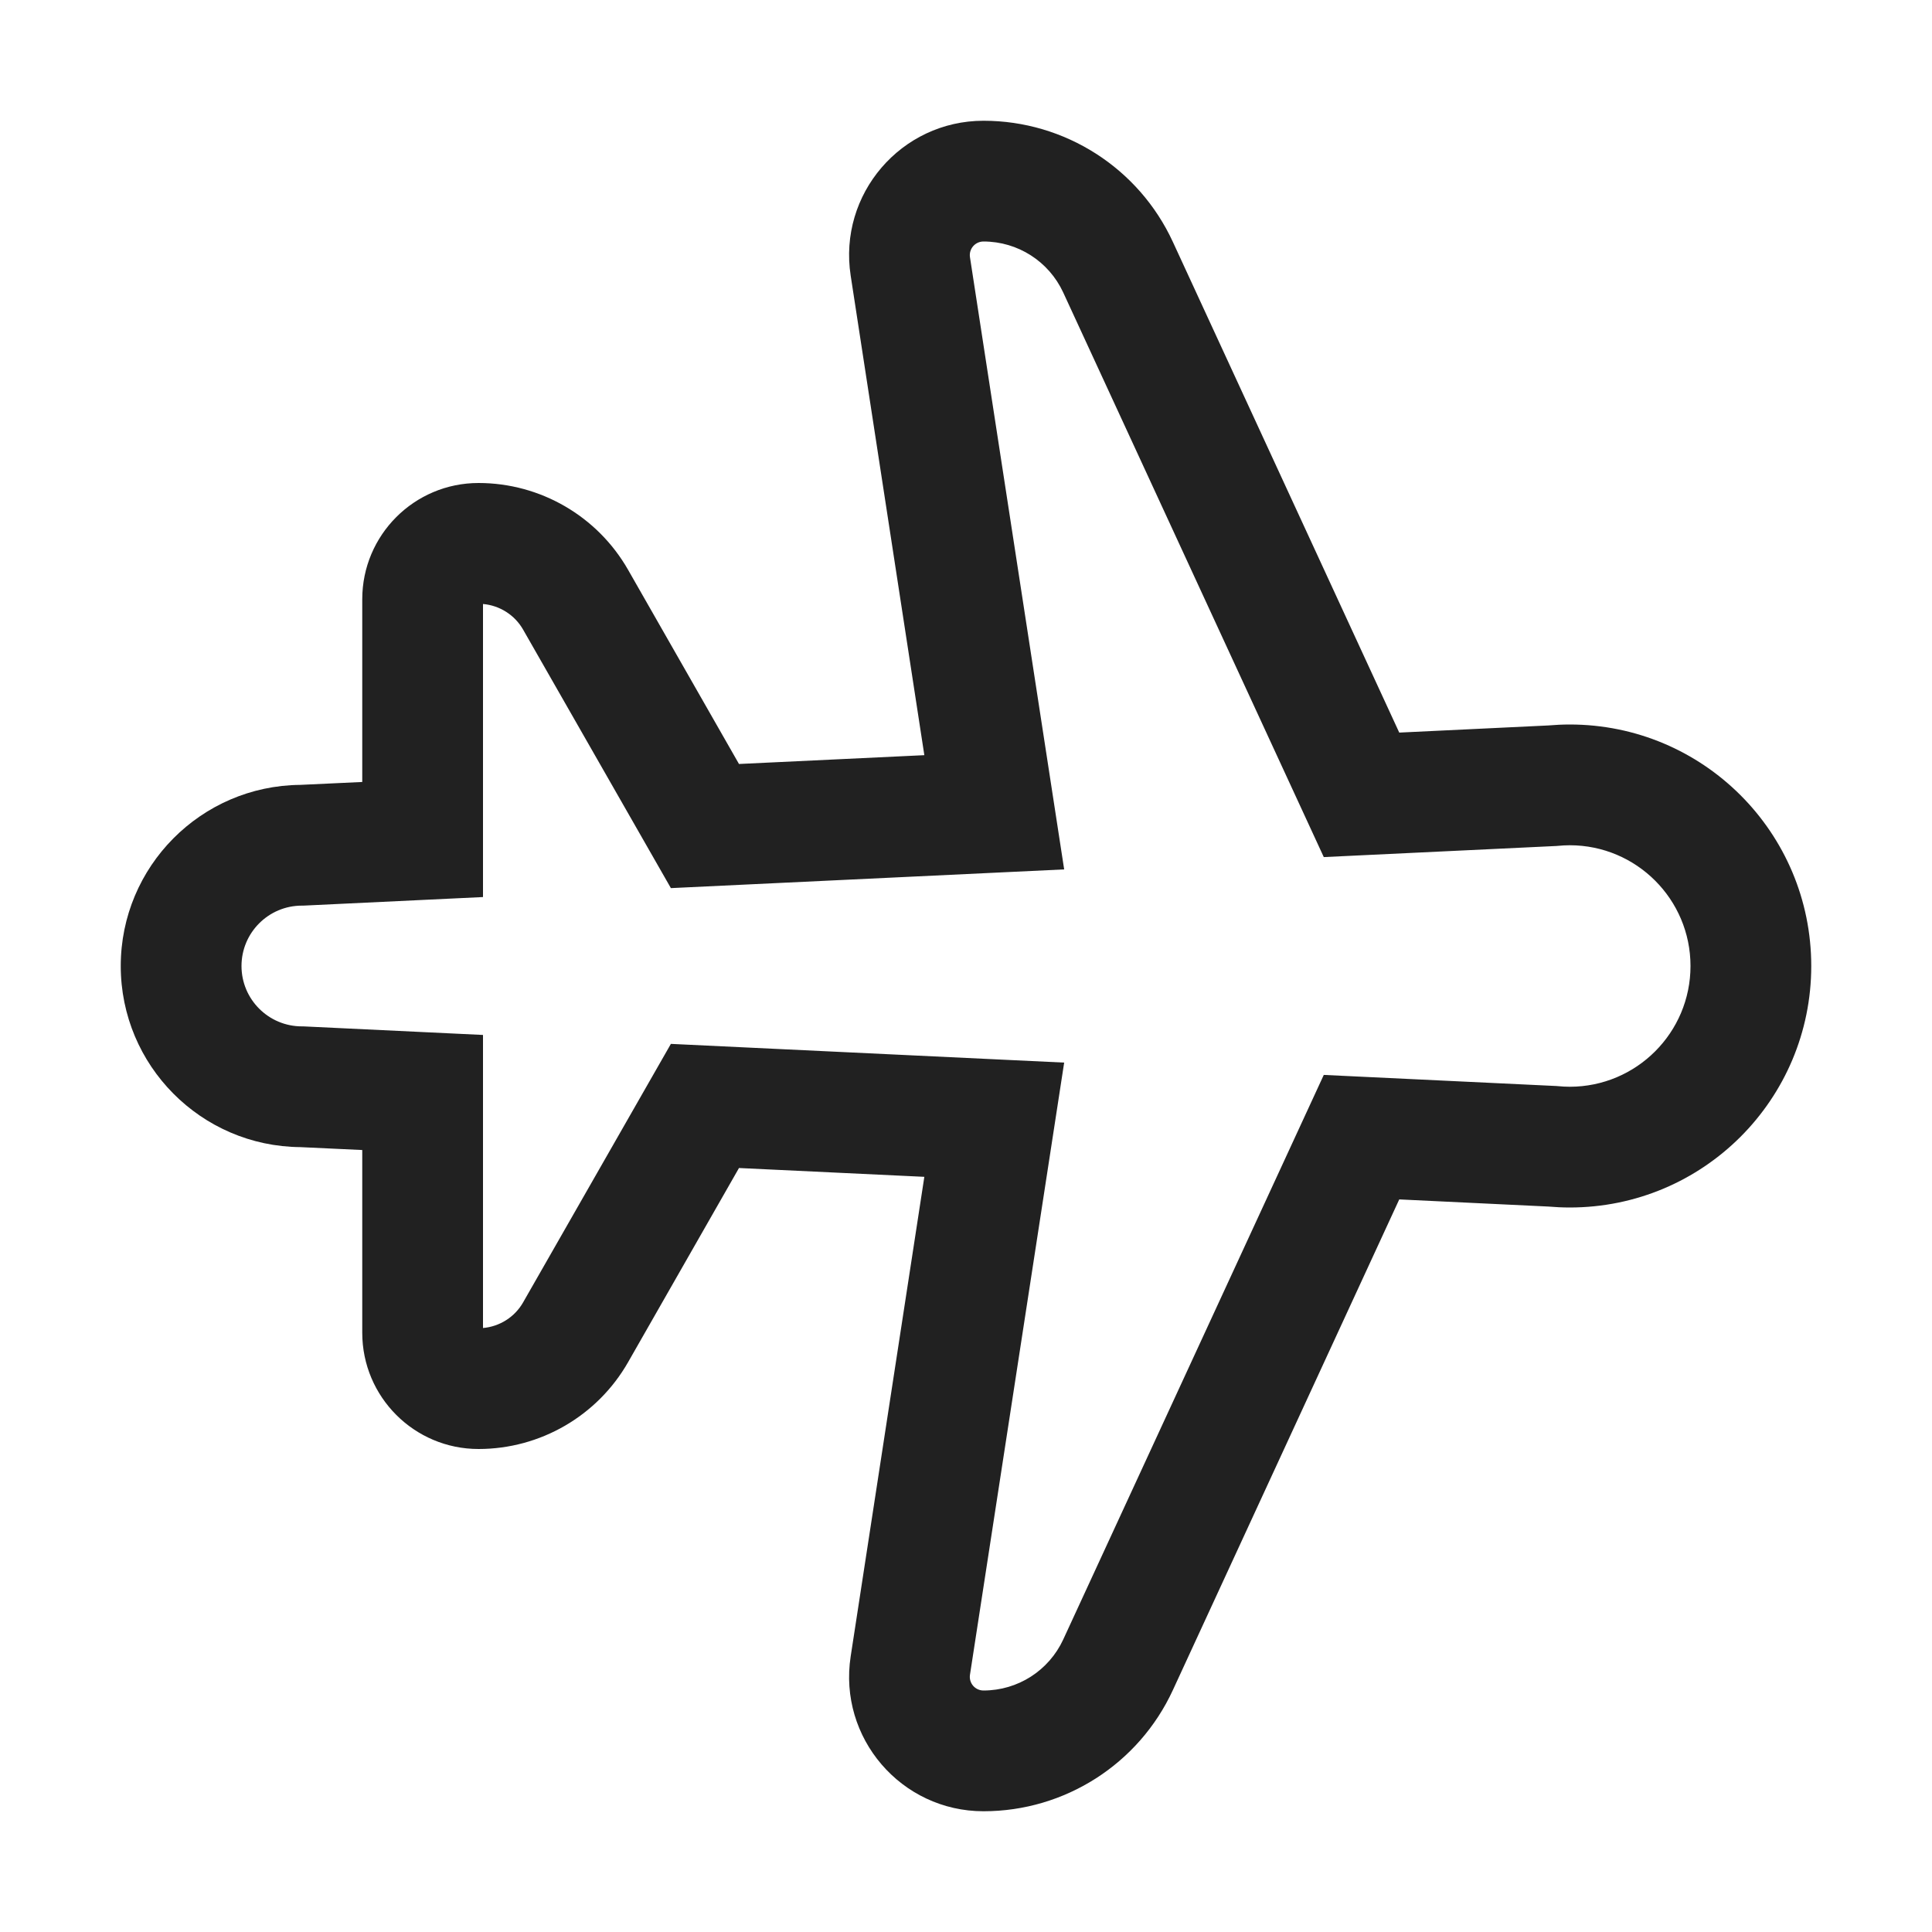
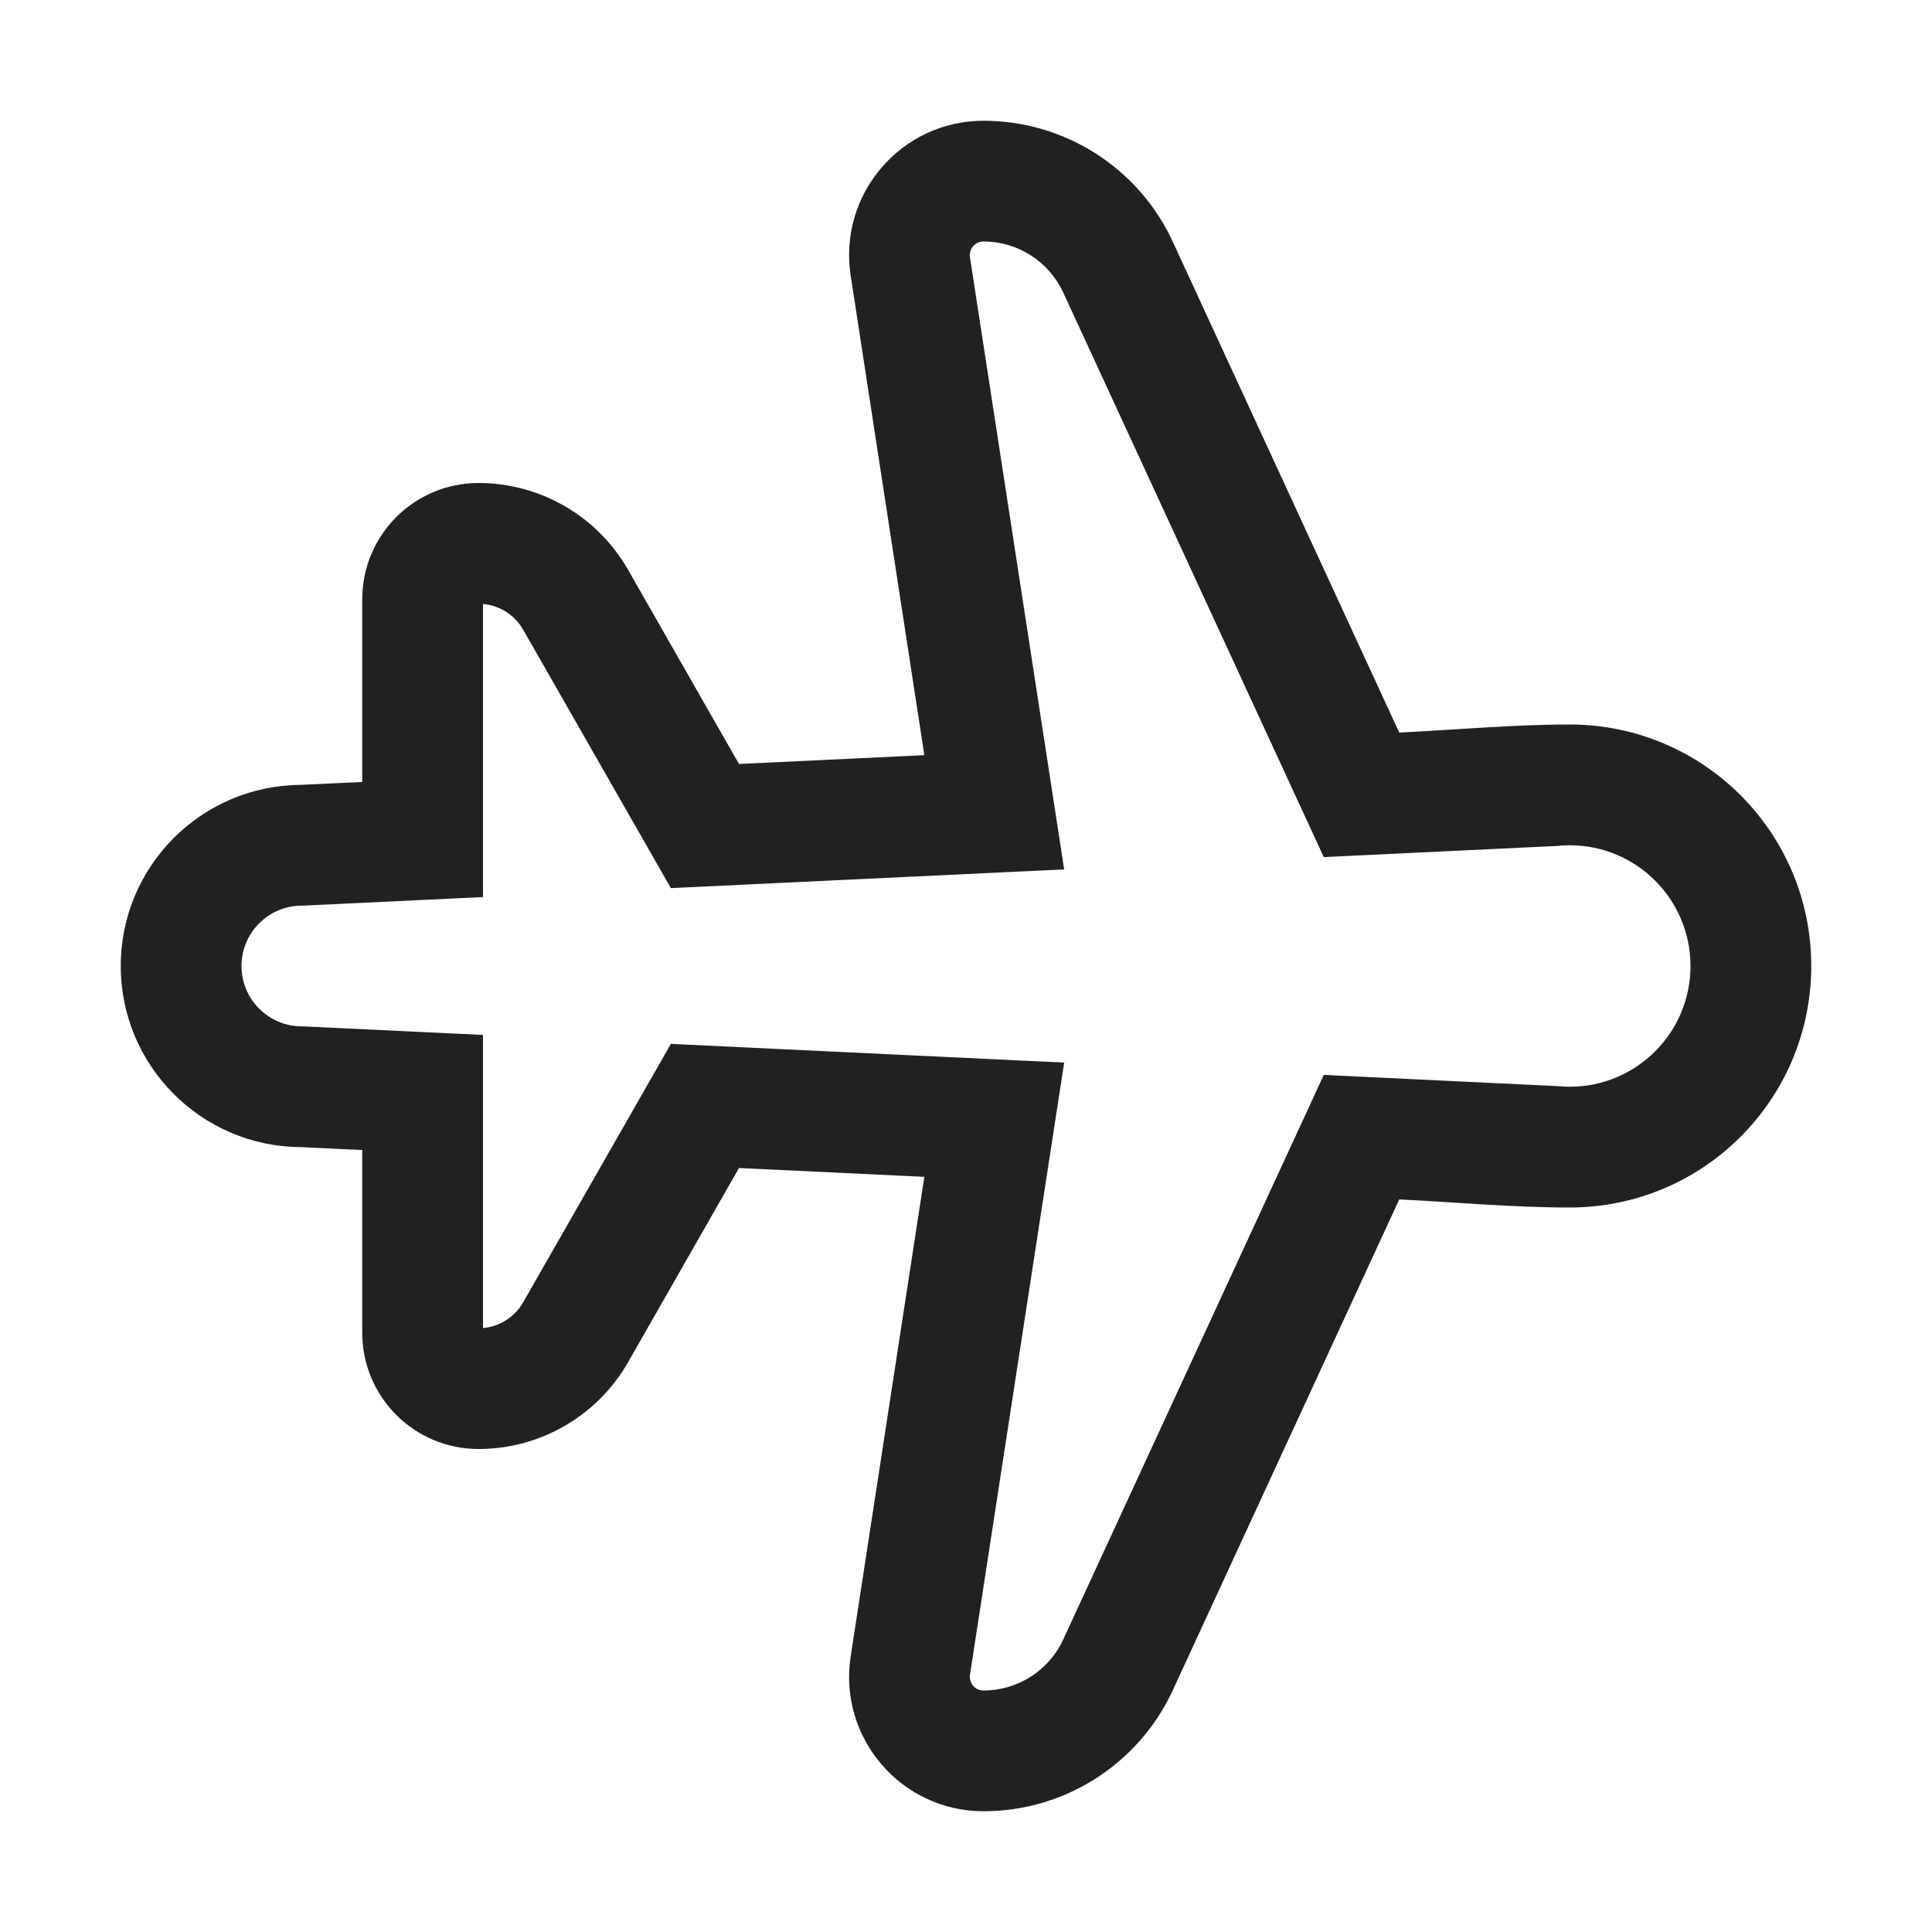
<svg xmlns="http://www.w3.org/2000/svg" width="16" height="16" viewBox="0 0 16 16" fill="none">
-   <path d="M7.045 2.283C6.941 1.608 7.463 1 8.145 1C8.819 1 9.431 1.392 9.713 2.003L11.588 6.067L12.82 6.008C12.88 6.003 12.94 6 13 6C14.105 6 15 6.895 15 8C15 9.105 14.105 10 13 10C12.94 10 12.88 9.997 12.82 9.992L11.588 9.933L9.713 13.997C9.431 14.608 8.819 15 8.145 15C7.463 15 6.941 14.392 7.045 13.717L7.655 9.746L6.12 9.673L5.201 11.282C4.947 11.726 4.474 12 3.963 12C3.431 12 3 11.569 3 11.037V9.524L2.487 9.5C1.665 9.493 1 8.824 1 8C1 7.176 1.665 6.507 2.487 6.5L3 6.476V4.963C3 4.431 3.431 4 3.963 4C4.474 4 4.947 4.274 5.201 4.718L6.12 6.327L7.655 6.254L7.045 2.283ZM8.145 2C8.075 2 8.022 2.062 8.033 2.131L8.813 7.2L5.556 7.355L4.332 5.214C4.263 5.093 4.138 5.014 4 5.002V7.429L2.512 7.5H2.5C2.224 7.5 2 7.724 2 8C2 8.276 2.224 8.5 2.5 8.5H2.512L4 8.571V10.998C4.138 10.986 4.263 10.907 4.332 10.786L5.556 8.645L8.813 8.8L8.033 13.869C8.022 13.938 8.075 14 8.145 14C8.429 14 8.686 13.835 8.805 13.578L10.963 8.902L12.891 8.994L12.903 8.995C12.935 8.998 12.967 9 13 9C13.552 9 14 8.552 14 8C14 7.448 13.552 7 13 7C12.967 7 12.935 7.002 12.903 7.005L12.891 7.006L10.963 7.098L8.805 2.422C8.686 2.165 8.429 2 8.145 2Z" fill="#212121" />
+   <path d="M7.045 2.283C6.941 1.608 7.463 1 8.145 1C8.819 1 9.431 1.392 9.713 2.003L11.588 6.067C12.057 6.044 12.53 6 13 6C14.105 6 15 6.895 15 8C15 9.105 14.105 10 13 10C12.53 10 12.057 9.956 11.588 9.933L9.713 13.997C9.431 14.608 8.819 15 8.145 15C7.463 15 6.941 14.392 7.045 13.717L7.655 9.746L6.12 9.673L5.201 11.282C4.947 11.726 4.474 12 3.963 12C3.431 12 3 11.569 3 11.037V9.524L2.487 9.5C1.665 9.493 1 8.824 1 8C1 7.176 1.665 6.507 2.487 6.5L3 6.476V4.963C3 4.431 3.431 4 3.963 4C4.474 4 4.947 4.274 5.201 4.718L6.12 6.327L7.655 6.254L7.045 2.283ZM8.145 2C8.075 2 8.022 2.062 8.033 2.131L8.813 7.2L5.556 7.355L4.332 5.214C4.263 5.093 4.138 5.014 4 5.002V7.429L2.512 7.5H2.5C2.224 7.5 2 7.724 2 8C2 8.276 2.224 8.5 2.5 8.5H2.512L4 8.571V10.998C4.138 10.986 4.263 10.907 4.332 10.786L5.556 8.645L8.813 8.8L8.033 13.869C8.022 13.938 8.075 14 8.145 14C8.429 14 8.686 13.835 8.805 13.578L10.963 8.902L12.903 8.995C12.935 8.998 12.967 9 13 9C13.552 9 14 8.552 14 8C14 7.448 13.552 7 13 7C12.964 7 12.927 7.002 12.891 7.006L10.963 7.098L8.805 2.422C8.686 2.165 8.429 2 8.145 2Z" fill="#212121" />
</svg>
